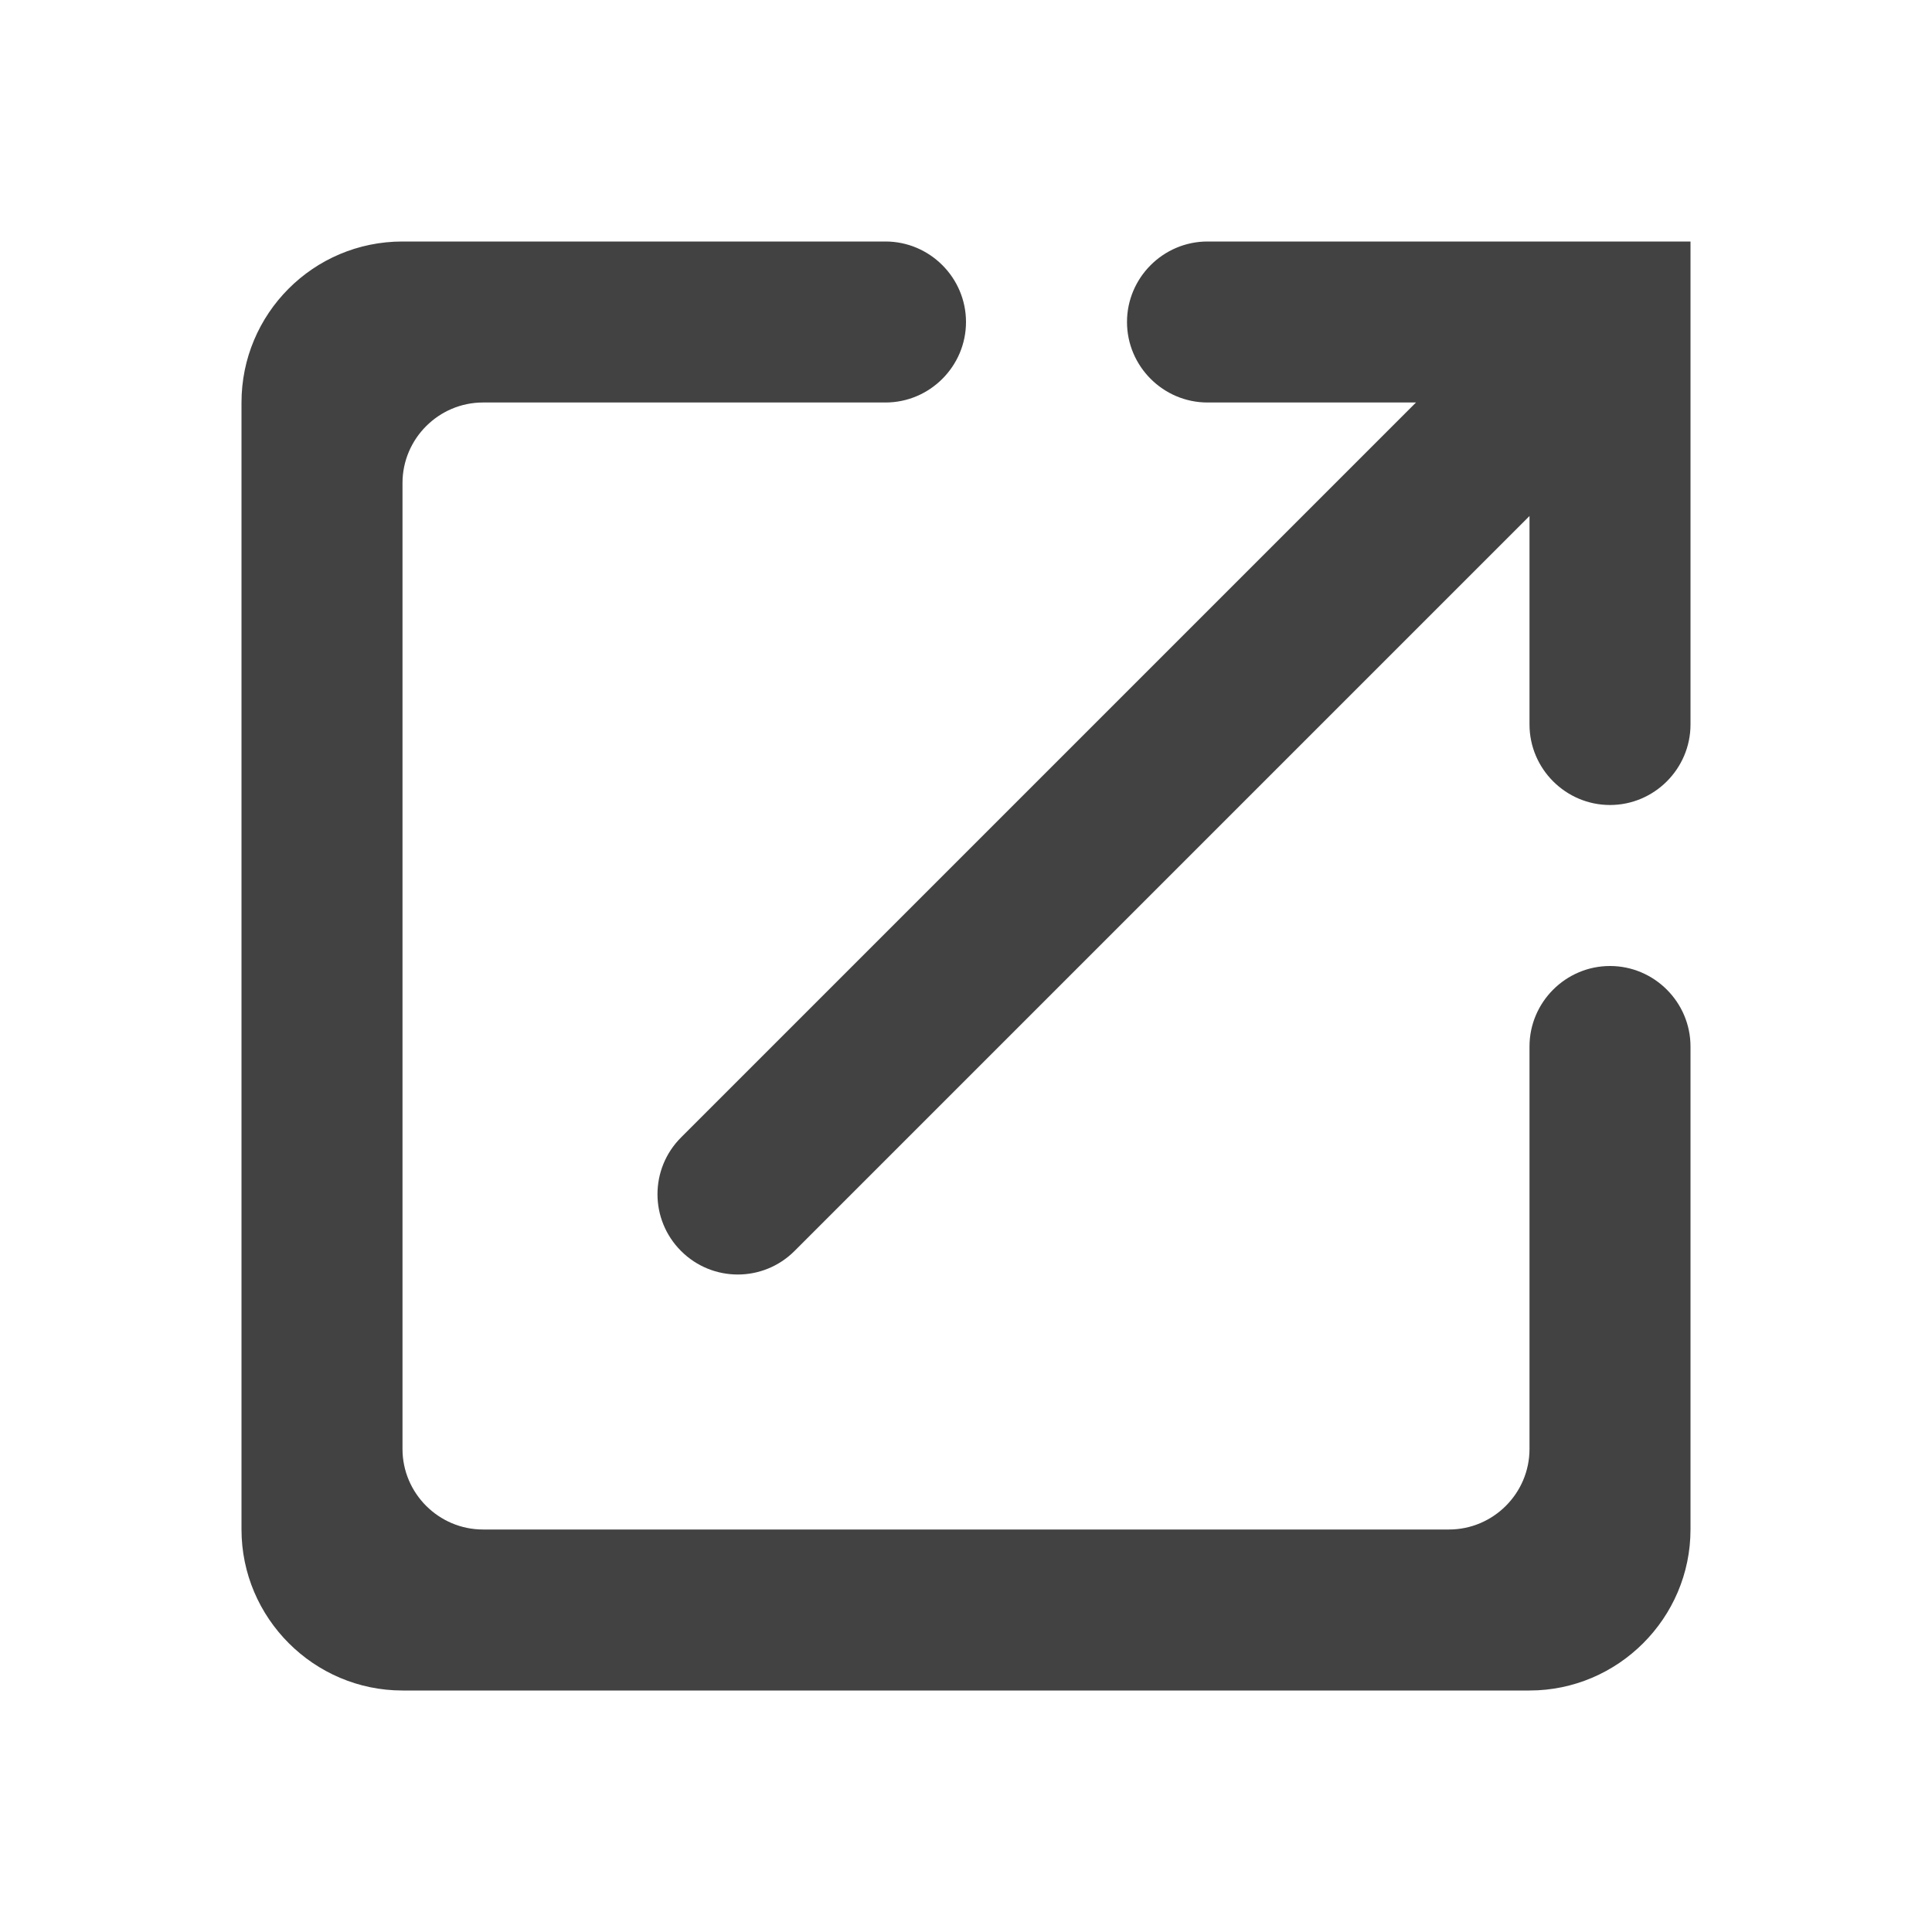
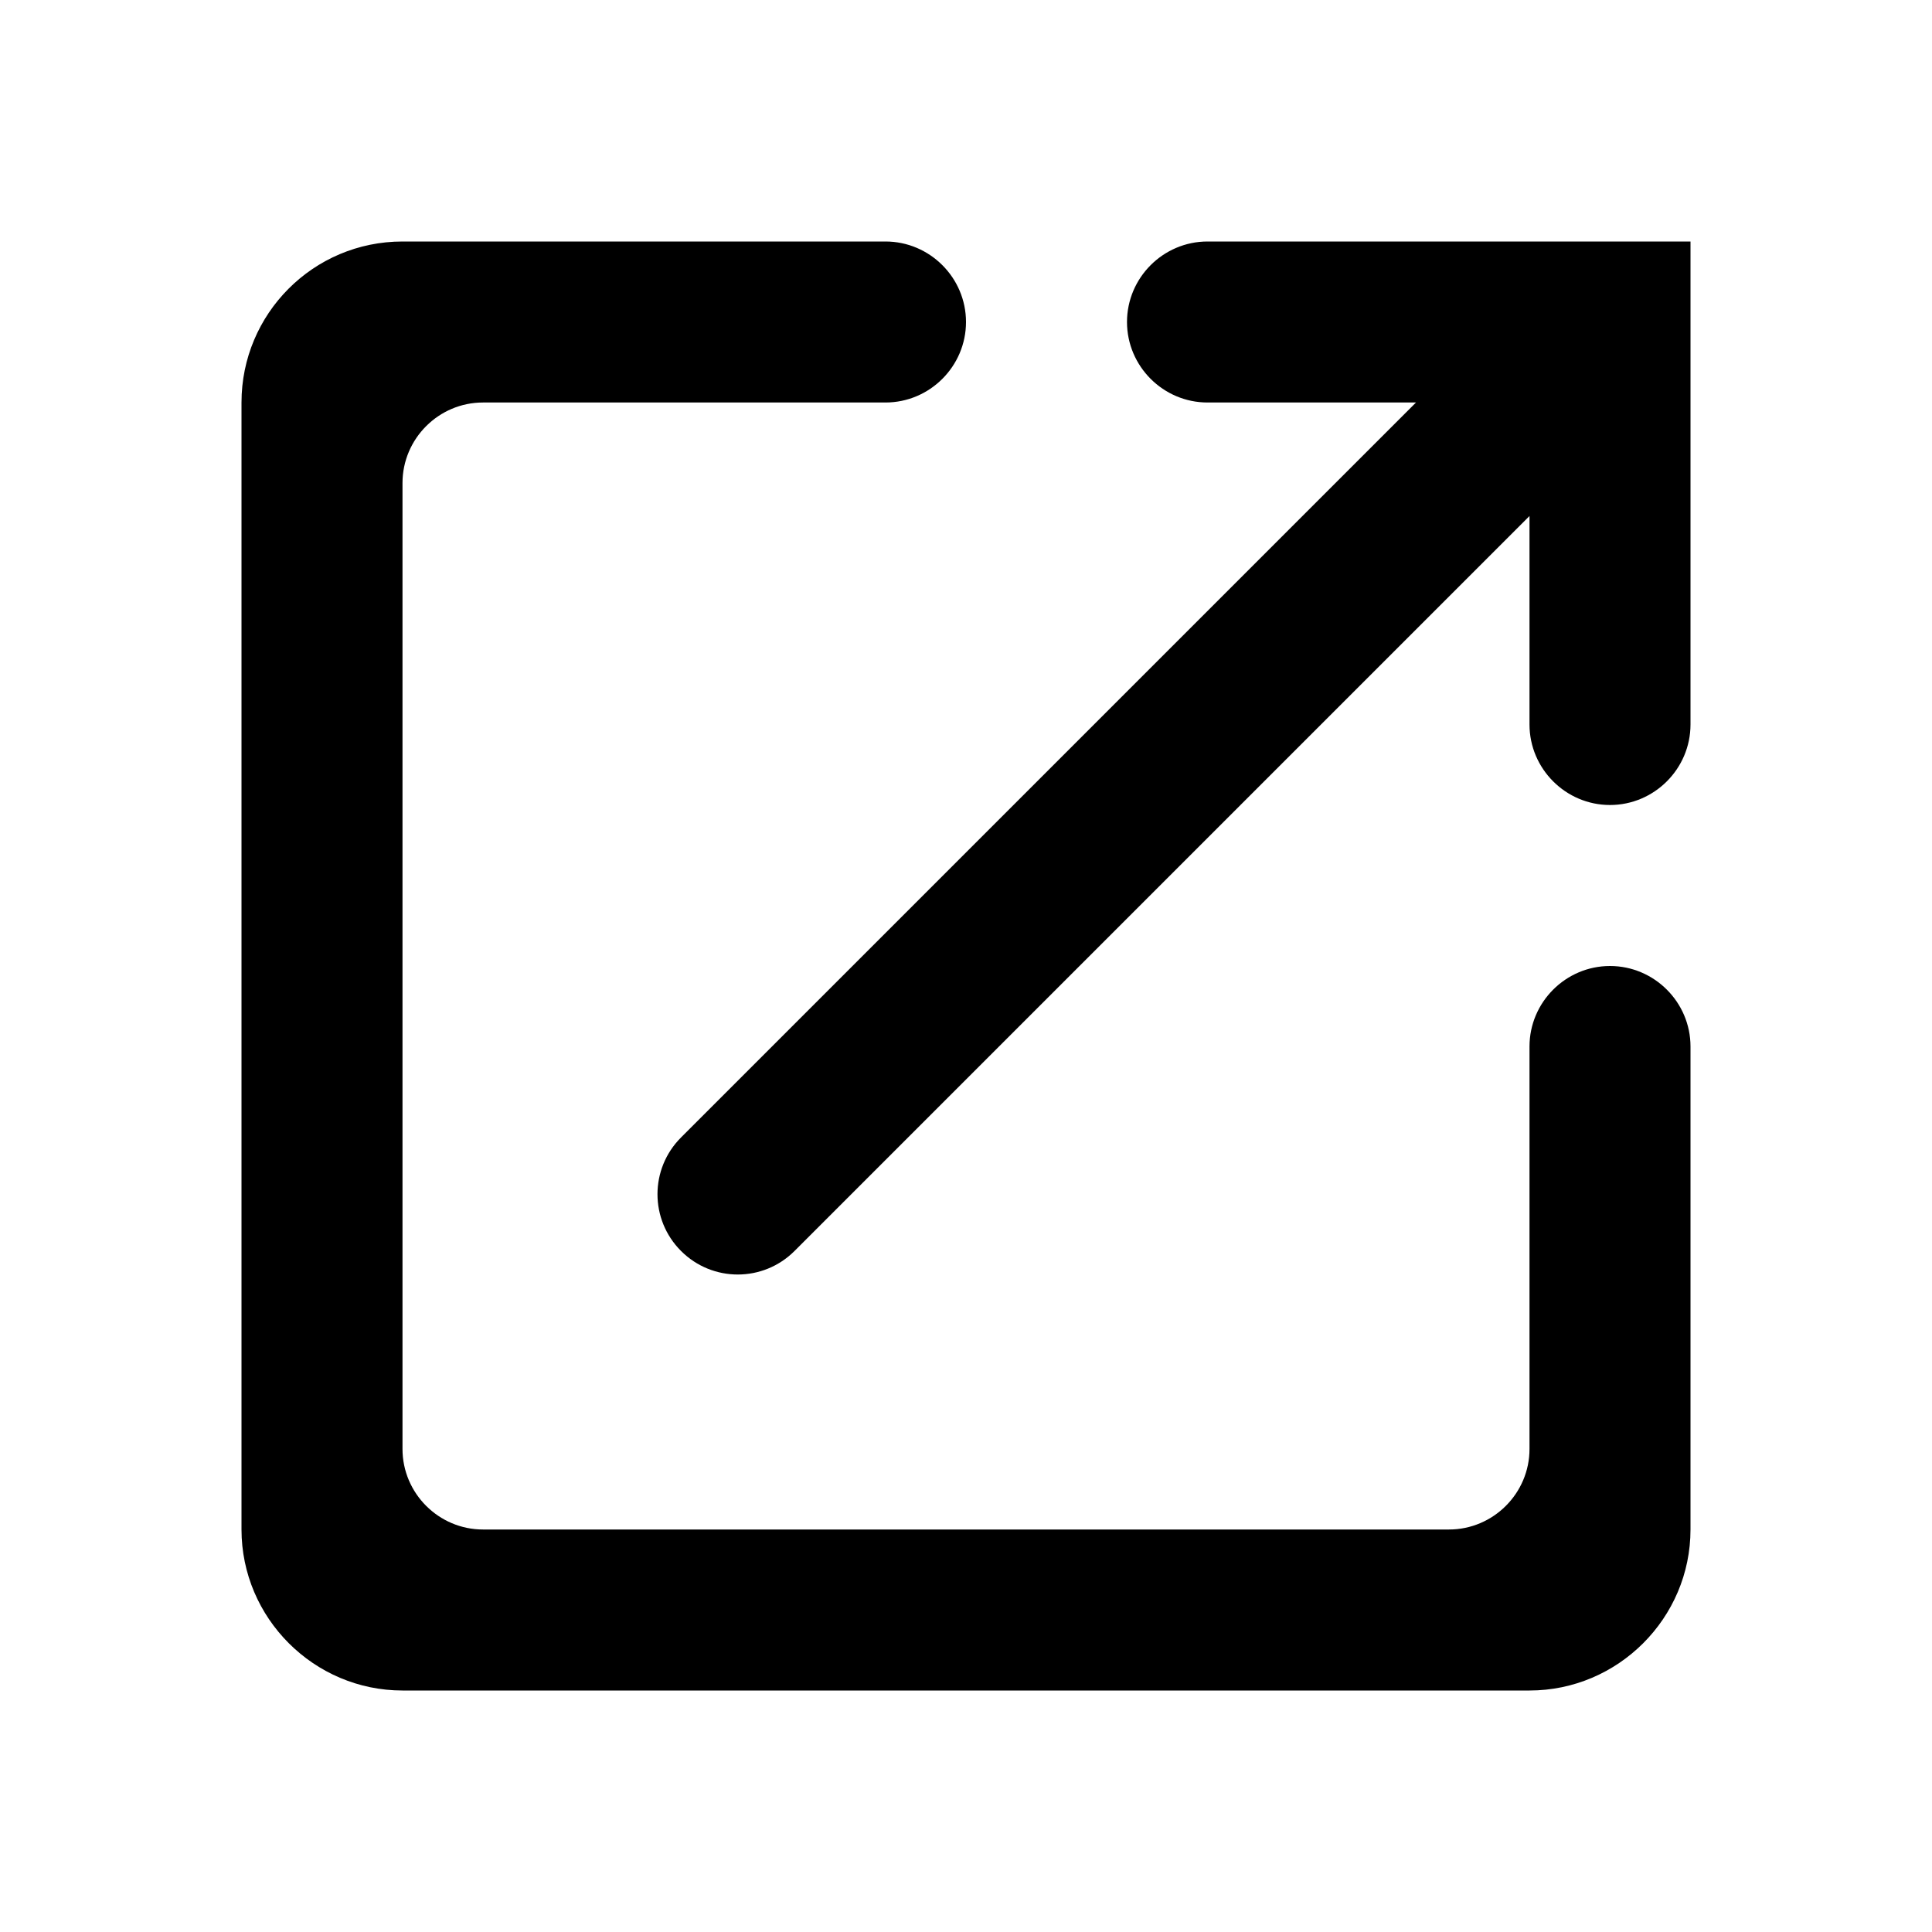
- <svg xmlns="http://www.w3.org/2000/svg" viewBox="0 0 24 24" fill="none">
-   <path d="M18 19H6C5.45 19 5 18.55 5 18V6C5 5.45 5.45 5 6 5H11C11.55 5 12 4.55 12 4C12 3.45 11.55 3 11 3H5C3.89 3 3 3.9 3 5V19C3 20.1 3.9 21 5 21H19C20.1 21 21 20.1 21 19V13C21 12.45 20.55 12 20 12C19.45 12 19 12.45 19 13V18C19 18.55 18.55 19 18 19ZM14 4C14 4.55 14.45 5 15 5H17.59L8.46 14.13C8.07 14.52 8.07 15.15 8.46 15.54C8.85 15.93 9.48 15.93 9.87 15.54L19 6.41V9C19 9.55 19.45 10 20 10C20.55 10 21 9.55 21 9V3H15C14.45 3 14 3.45 14 4Z" fill="#424242" />
+ <svg xmlns="http://www.w3.org/2000/svg" viewBox="0 0 24 24">
+   <path d="M18 19H6C5.45 19 5 18.55 5 18V6C5 5.45 5.45 5 6 5H11C11.55 5 12 4.55 12 4C12 3.45 11.55 3 11 3H5C3.89 3 3 3.9 3 5V19C3 20.1 3.9 21 5 21H19C20.1 21 21 20.1 21 19V13C21 12.45 20.55 12 20 12C19.45 12 19 12.45 19 13V18C19 18.55 18.55 19 18 19ZM14 4C14 4.55 14.45 5 15 5H17.59L8.46 14.13C8.07 14.52 8.07 15.15 8.46 15.54C8.85 15.93 9.48 15.93 9.87 15.54L19 6.41V9C19 9.55 19.45 10 20 10C20.55 10 21 9.55 21 9V3H15C14.45 3 14 3.45 14 4Z" />
</svg>
